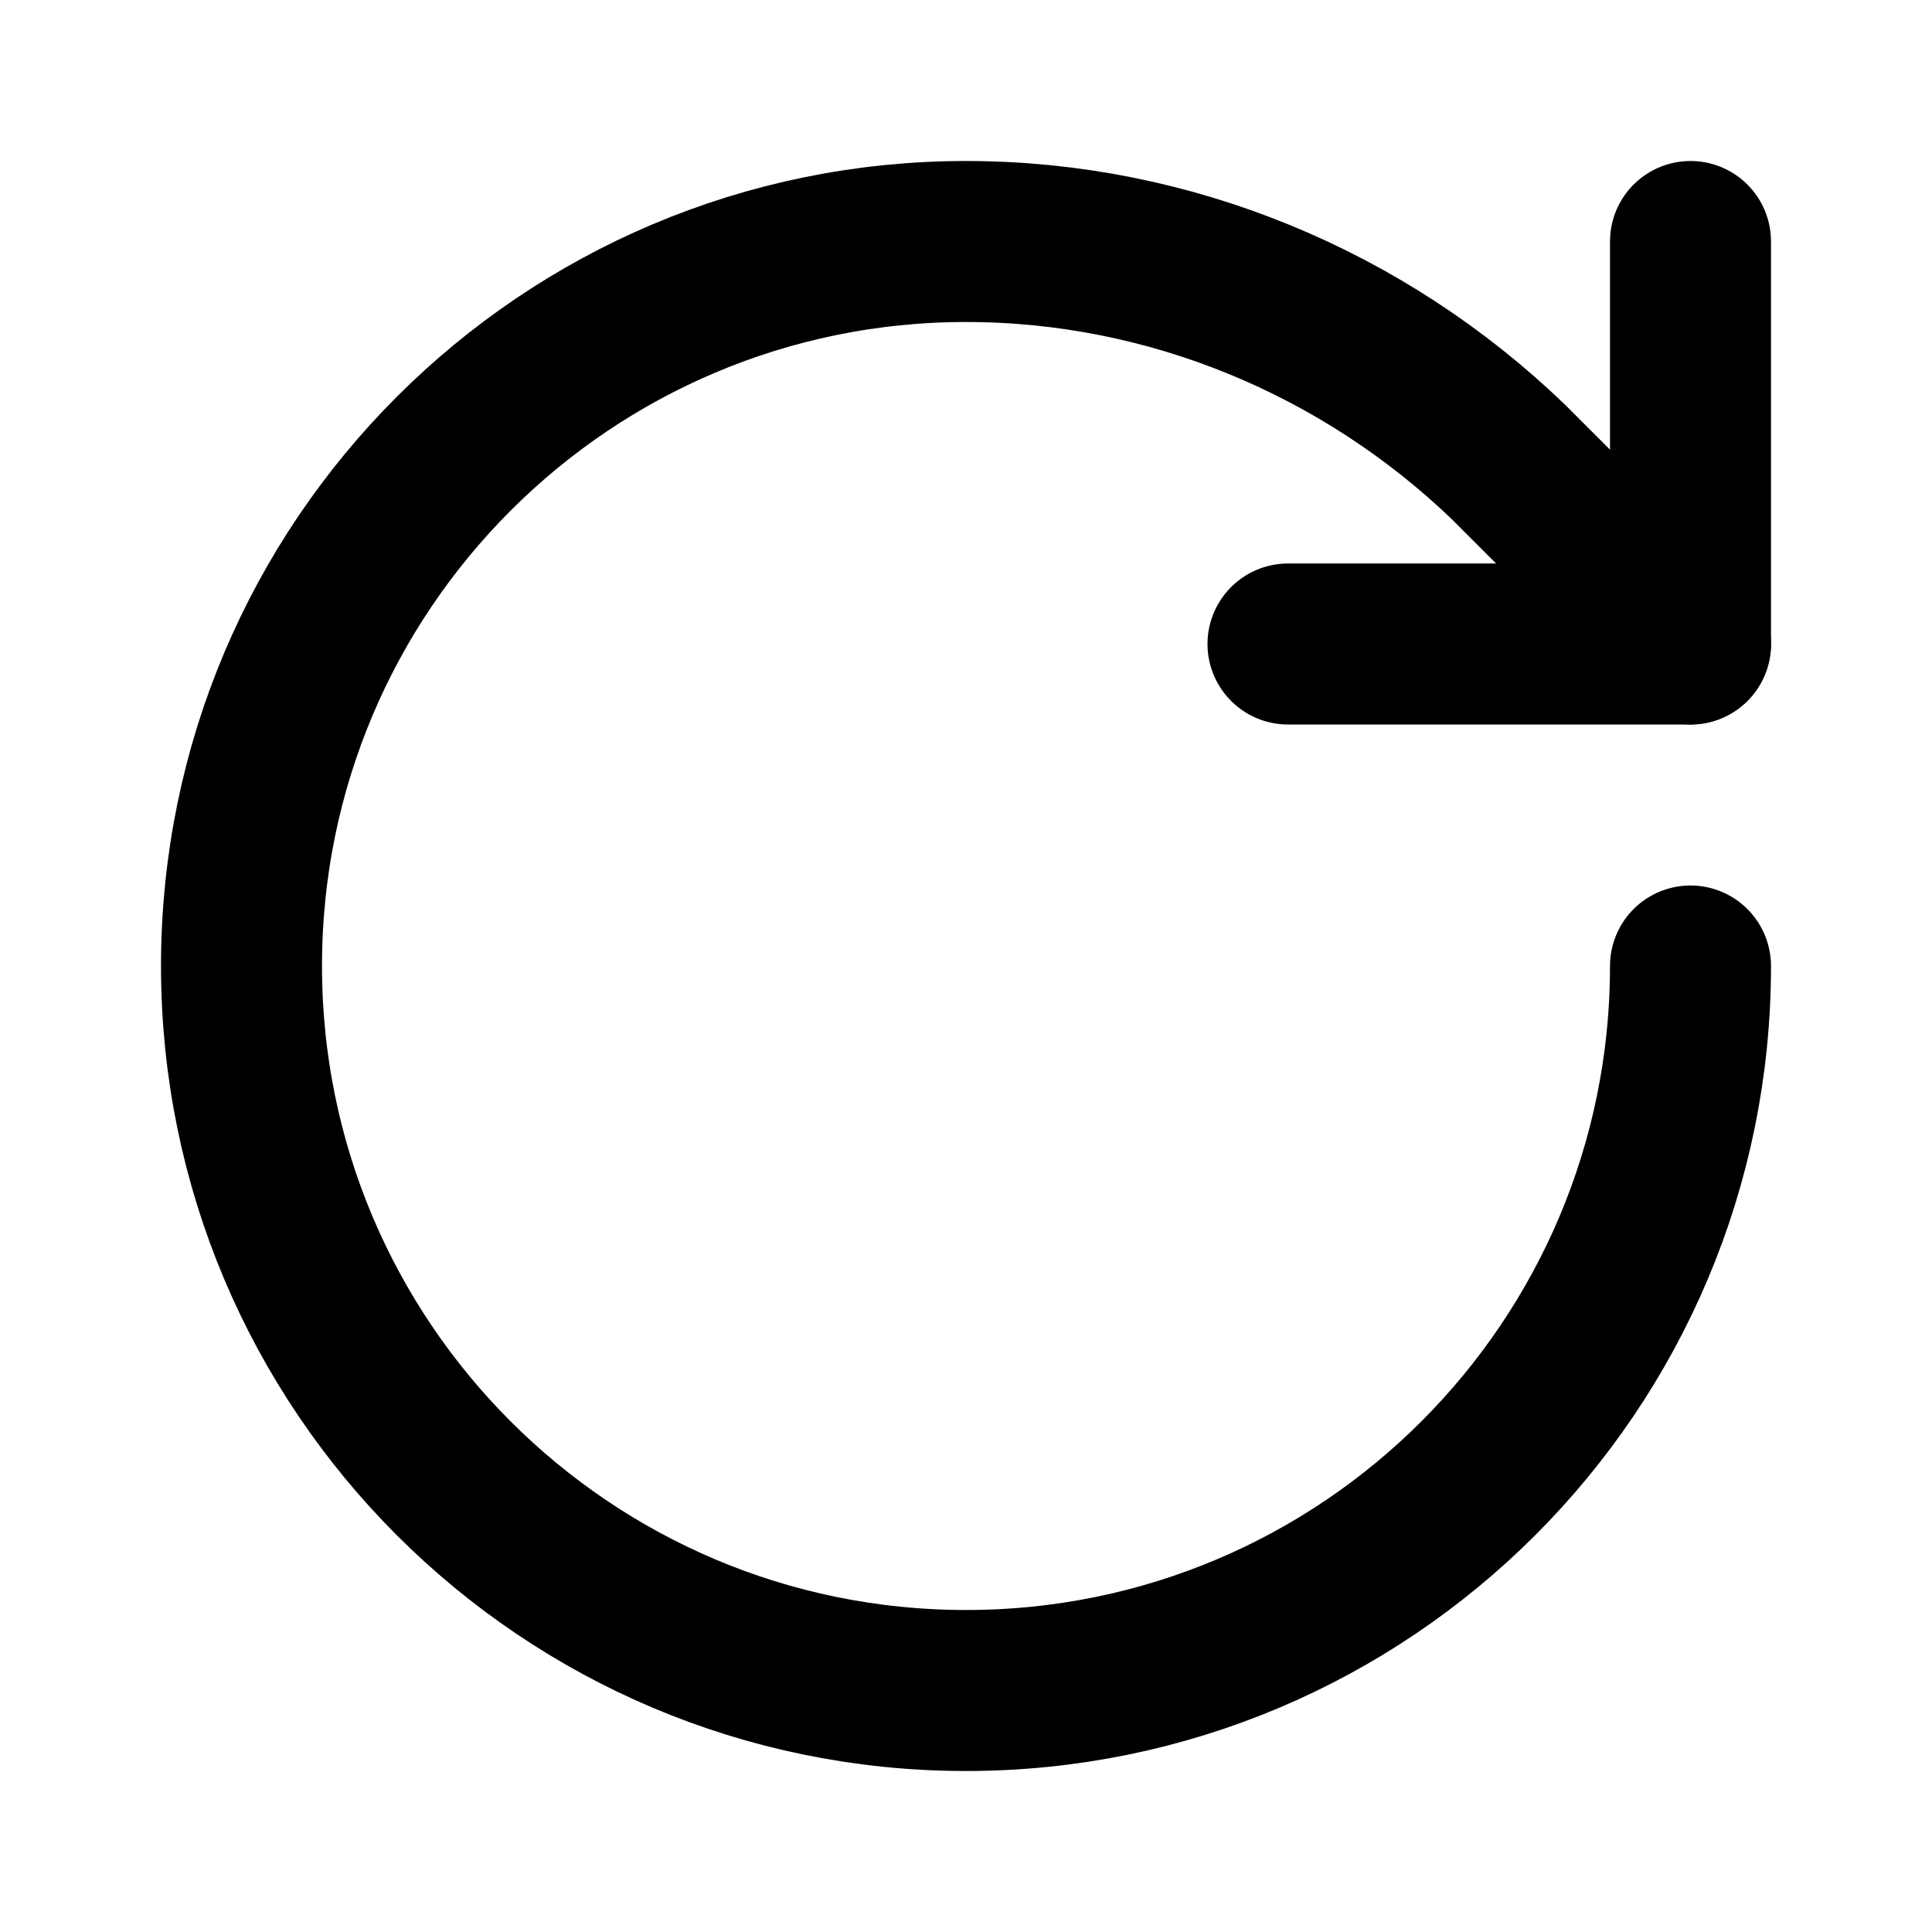
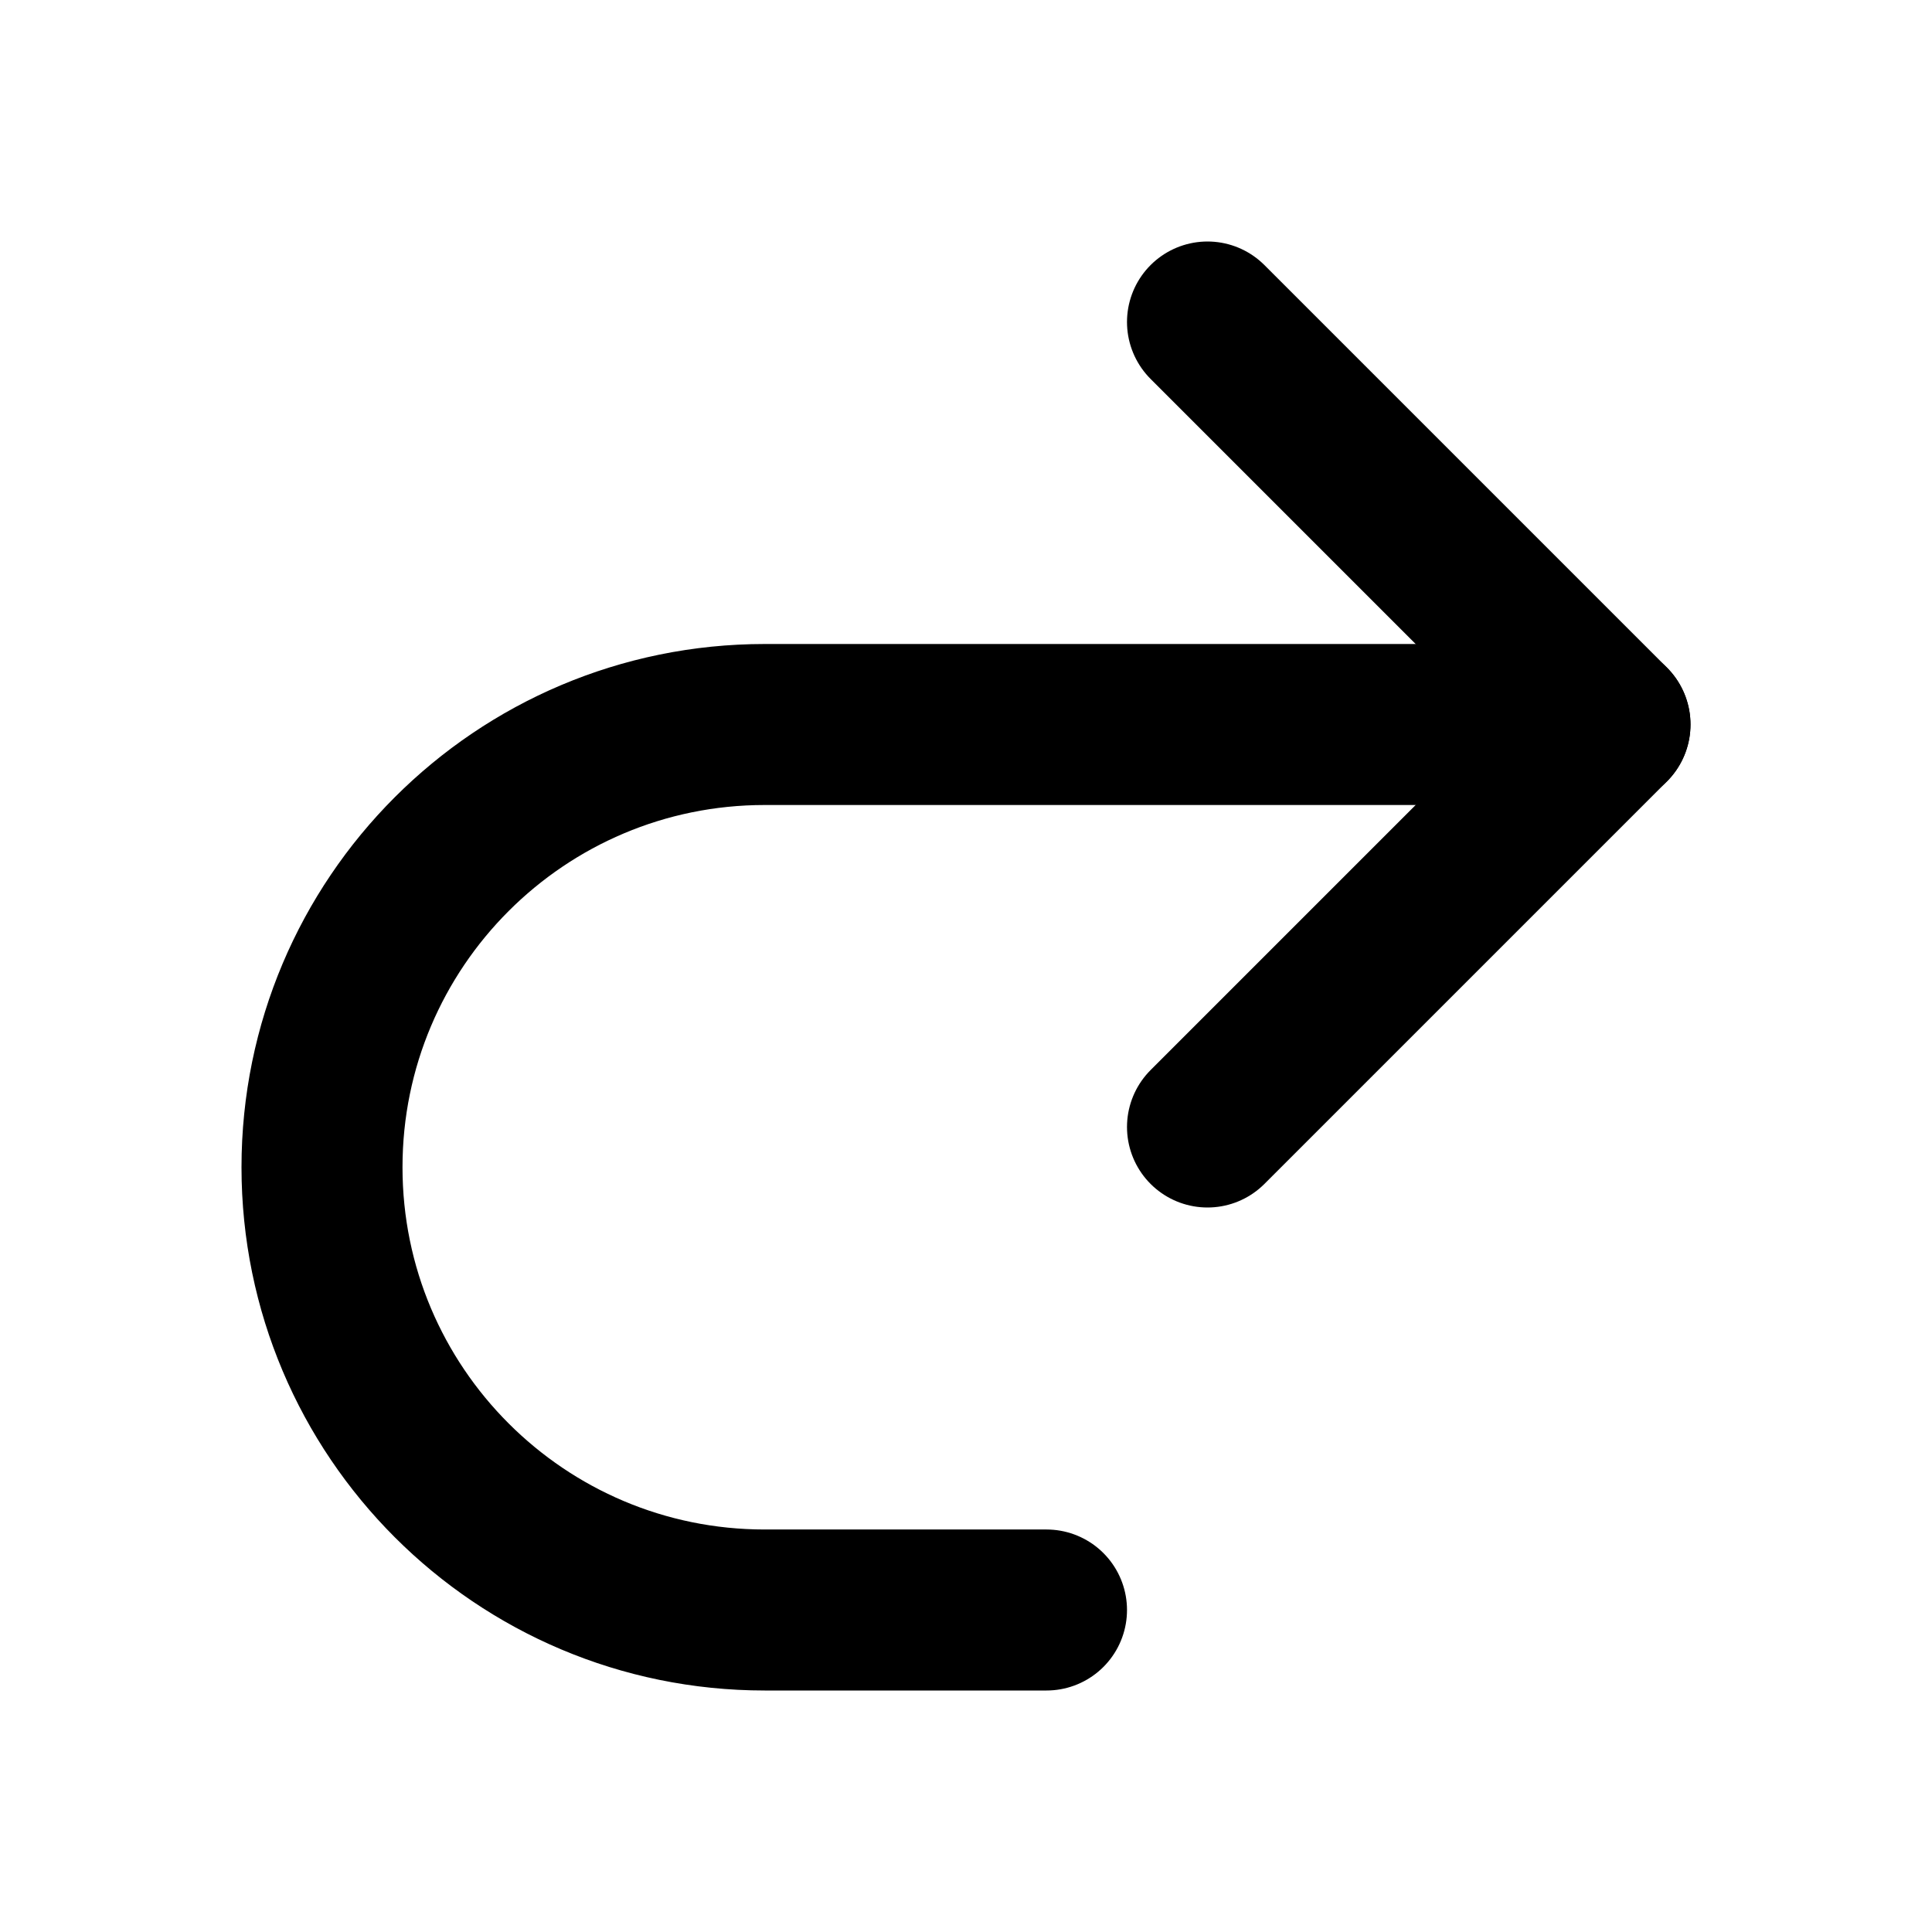
- <svg xmlns="http://www.w3.org/2000/svg" width="24" height="24" viewBox="0 0 24 24" fill="none" stroke="currentColor" stroke-width="2" stroke-linecap="round" stroke-linejoin="round">
-   <path d="M21 12a9 9 0 1 1-9-9c2.52 0 4.93 1 6.74 2.74L21 8" />
-   <path d="M21 3v5h-5" />
+ <svg xmlns="http://www.w3.org/2000/svg" class="lucide lucide-redo-2" width="24" height="24" viewBox="0 0 24 24" fill="none" stroke="currentColor" stroke-width="2" stroke-linecap="round" stroke-linejoin="round">
+   <path d="m15 14 5-5-5-5" />
+   <path d="M20 9H9.5A5.5 5.5 0 0 0 4 14.5A5.5 5.5 0 0 0 9.5 20H13" />
</svg>
